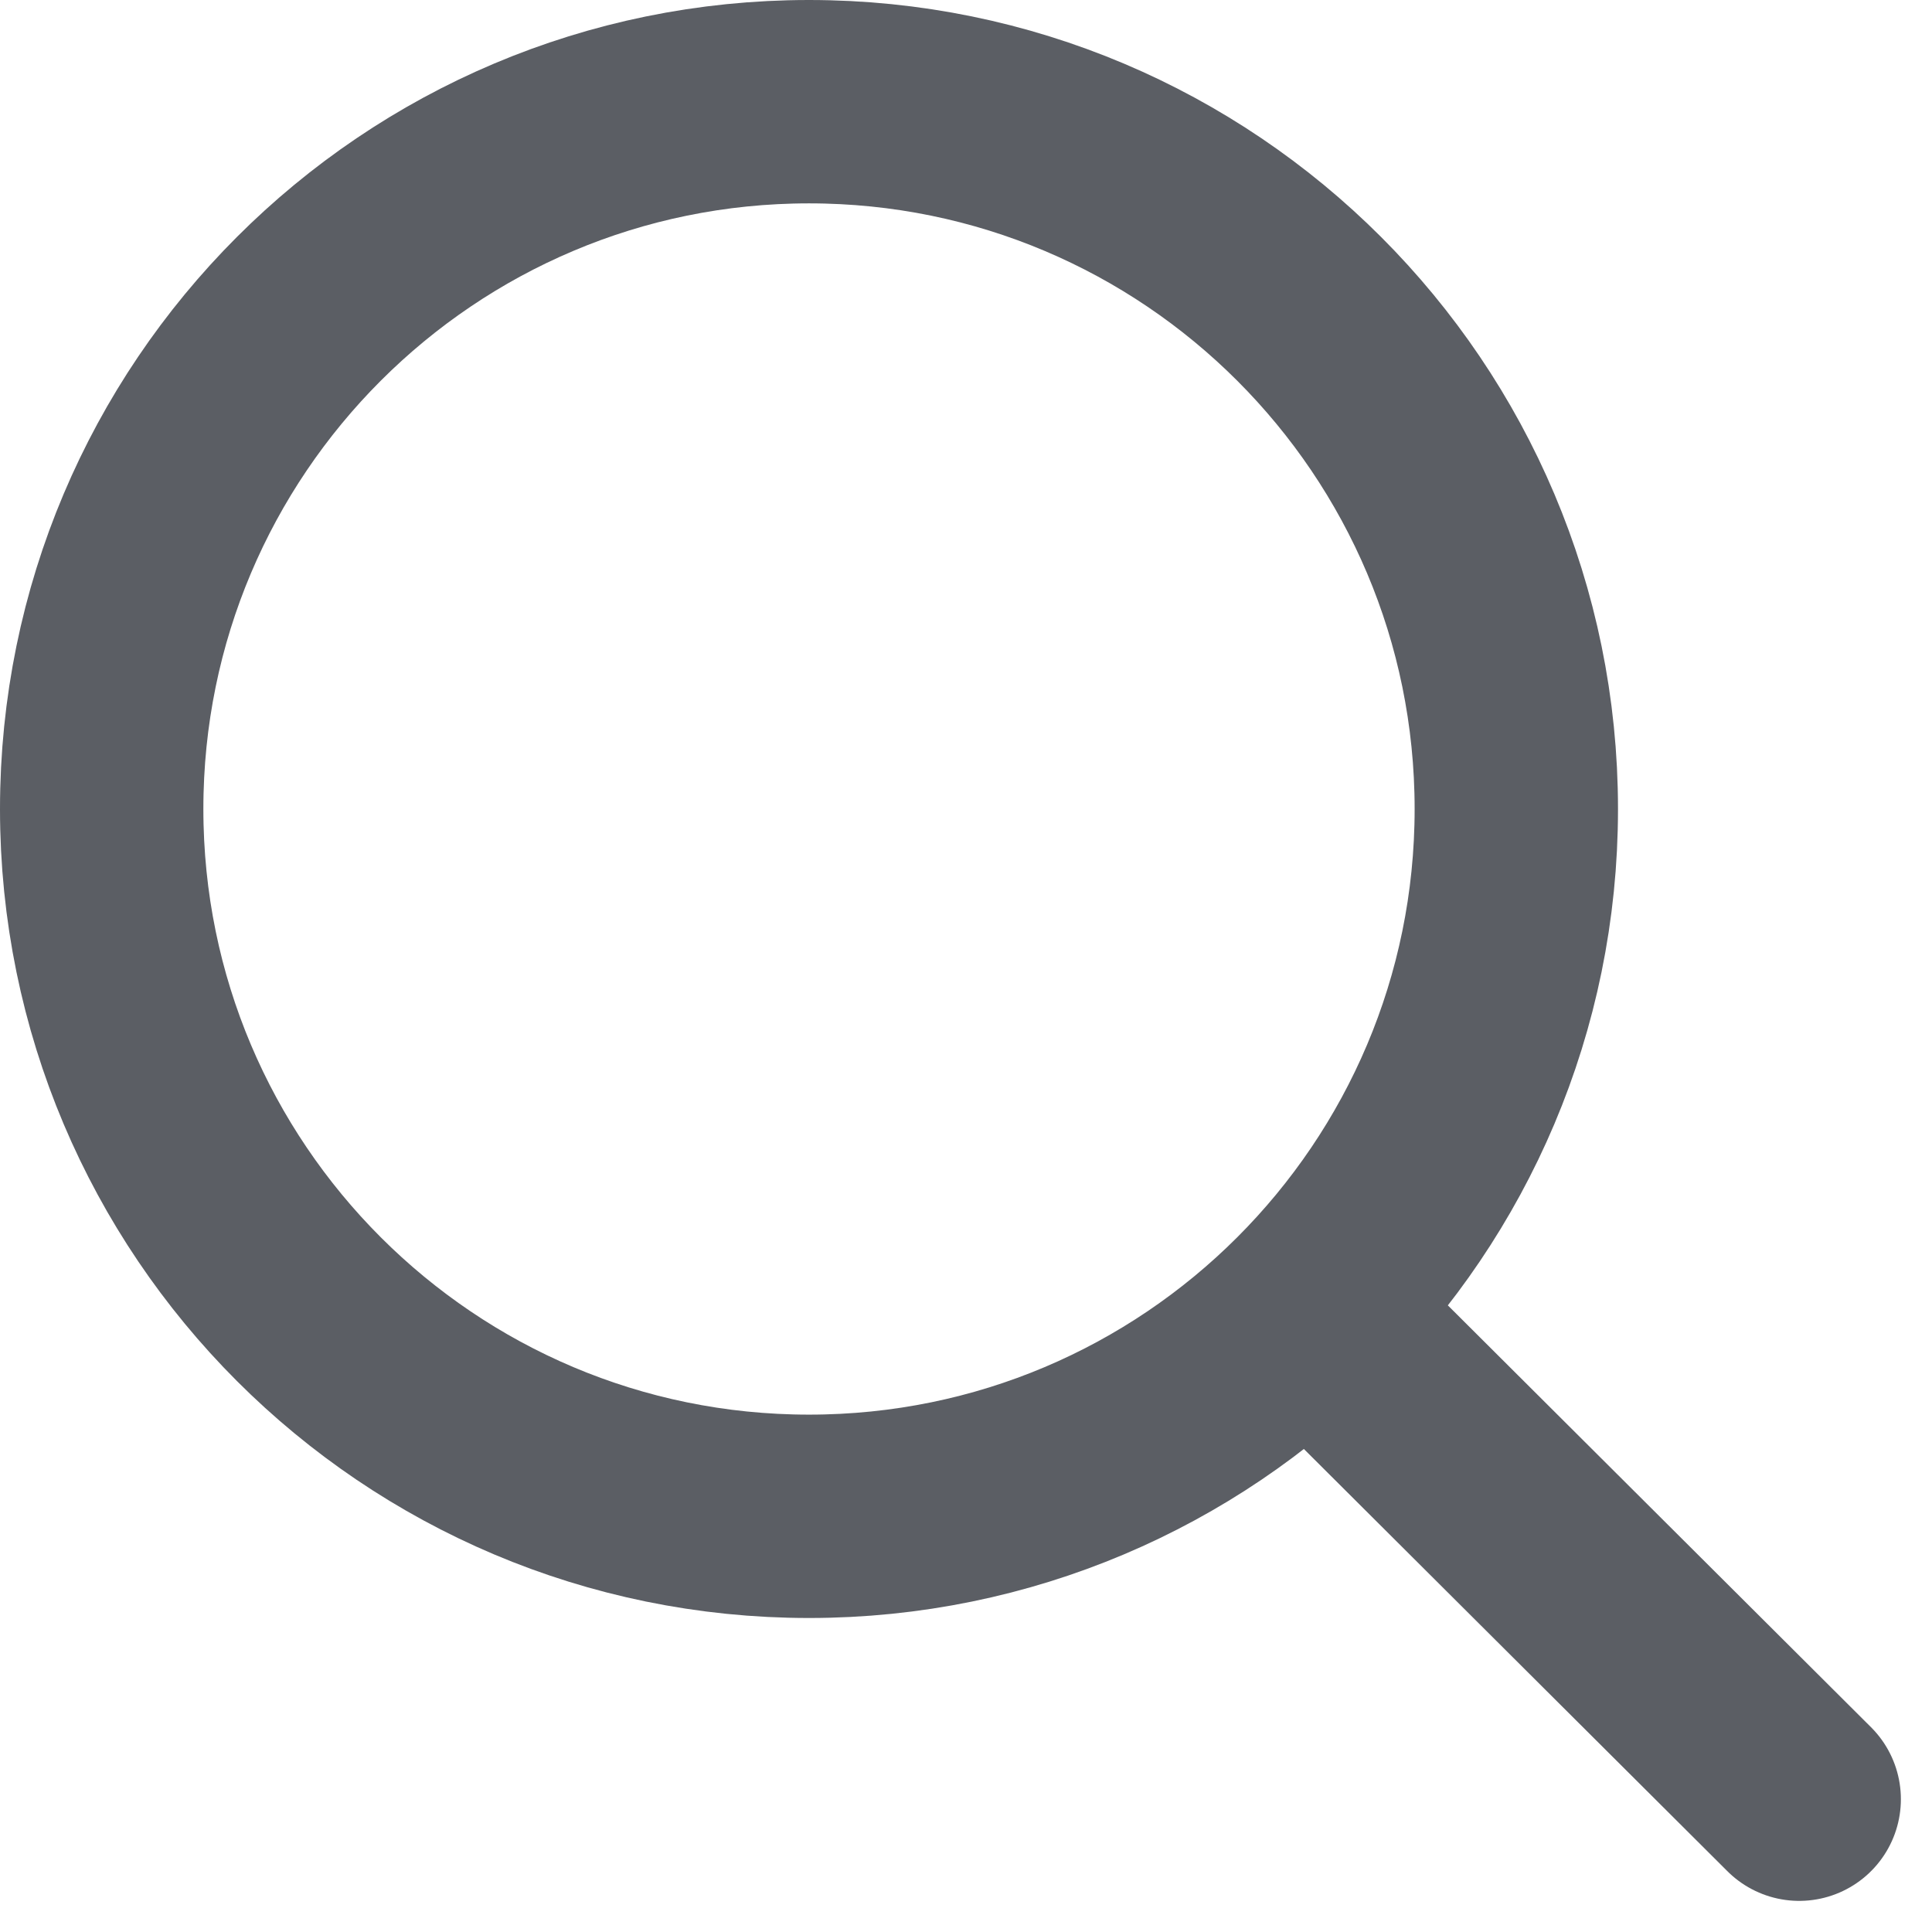
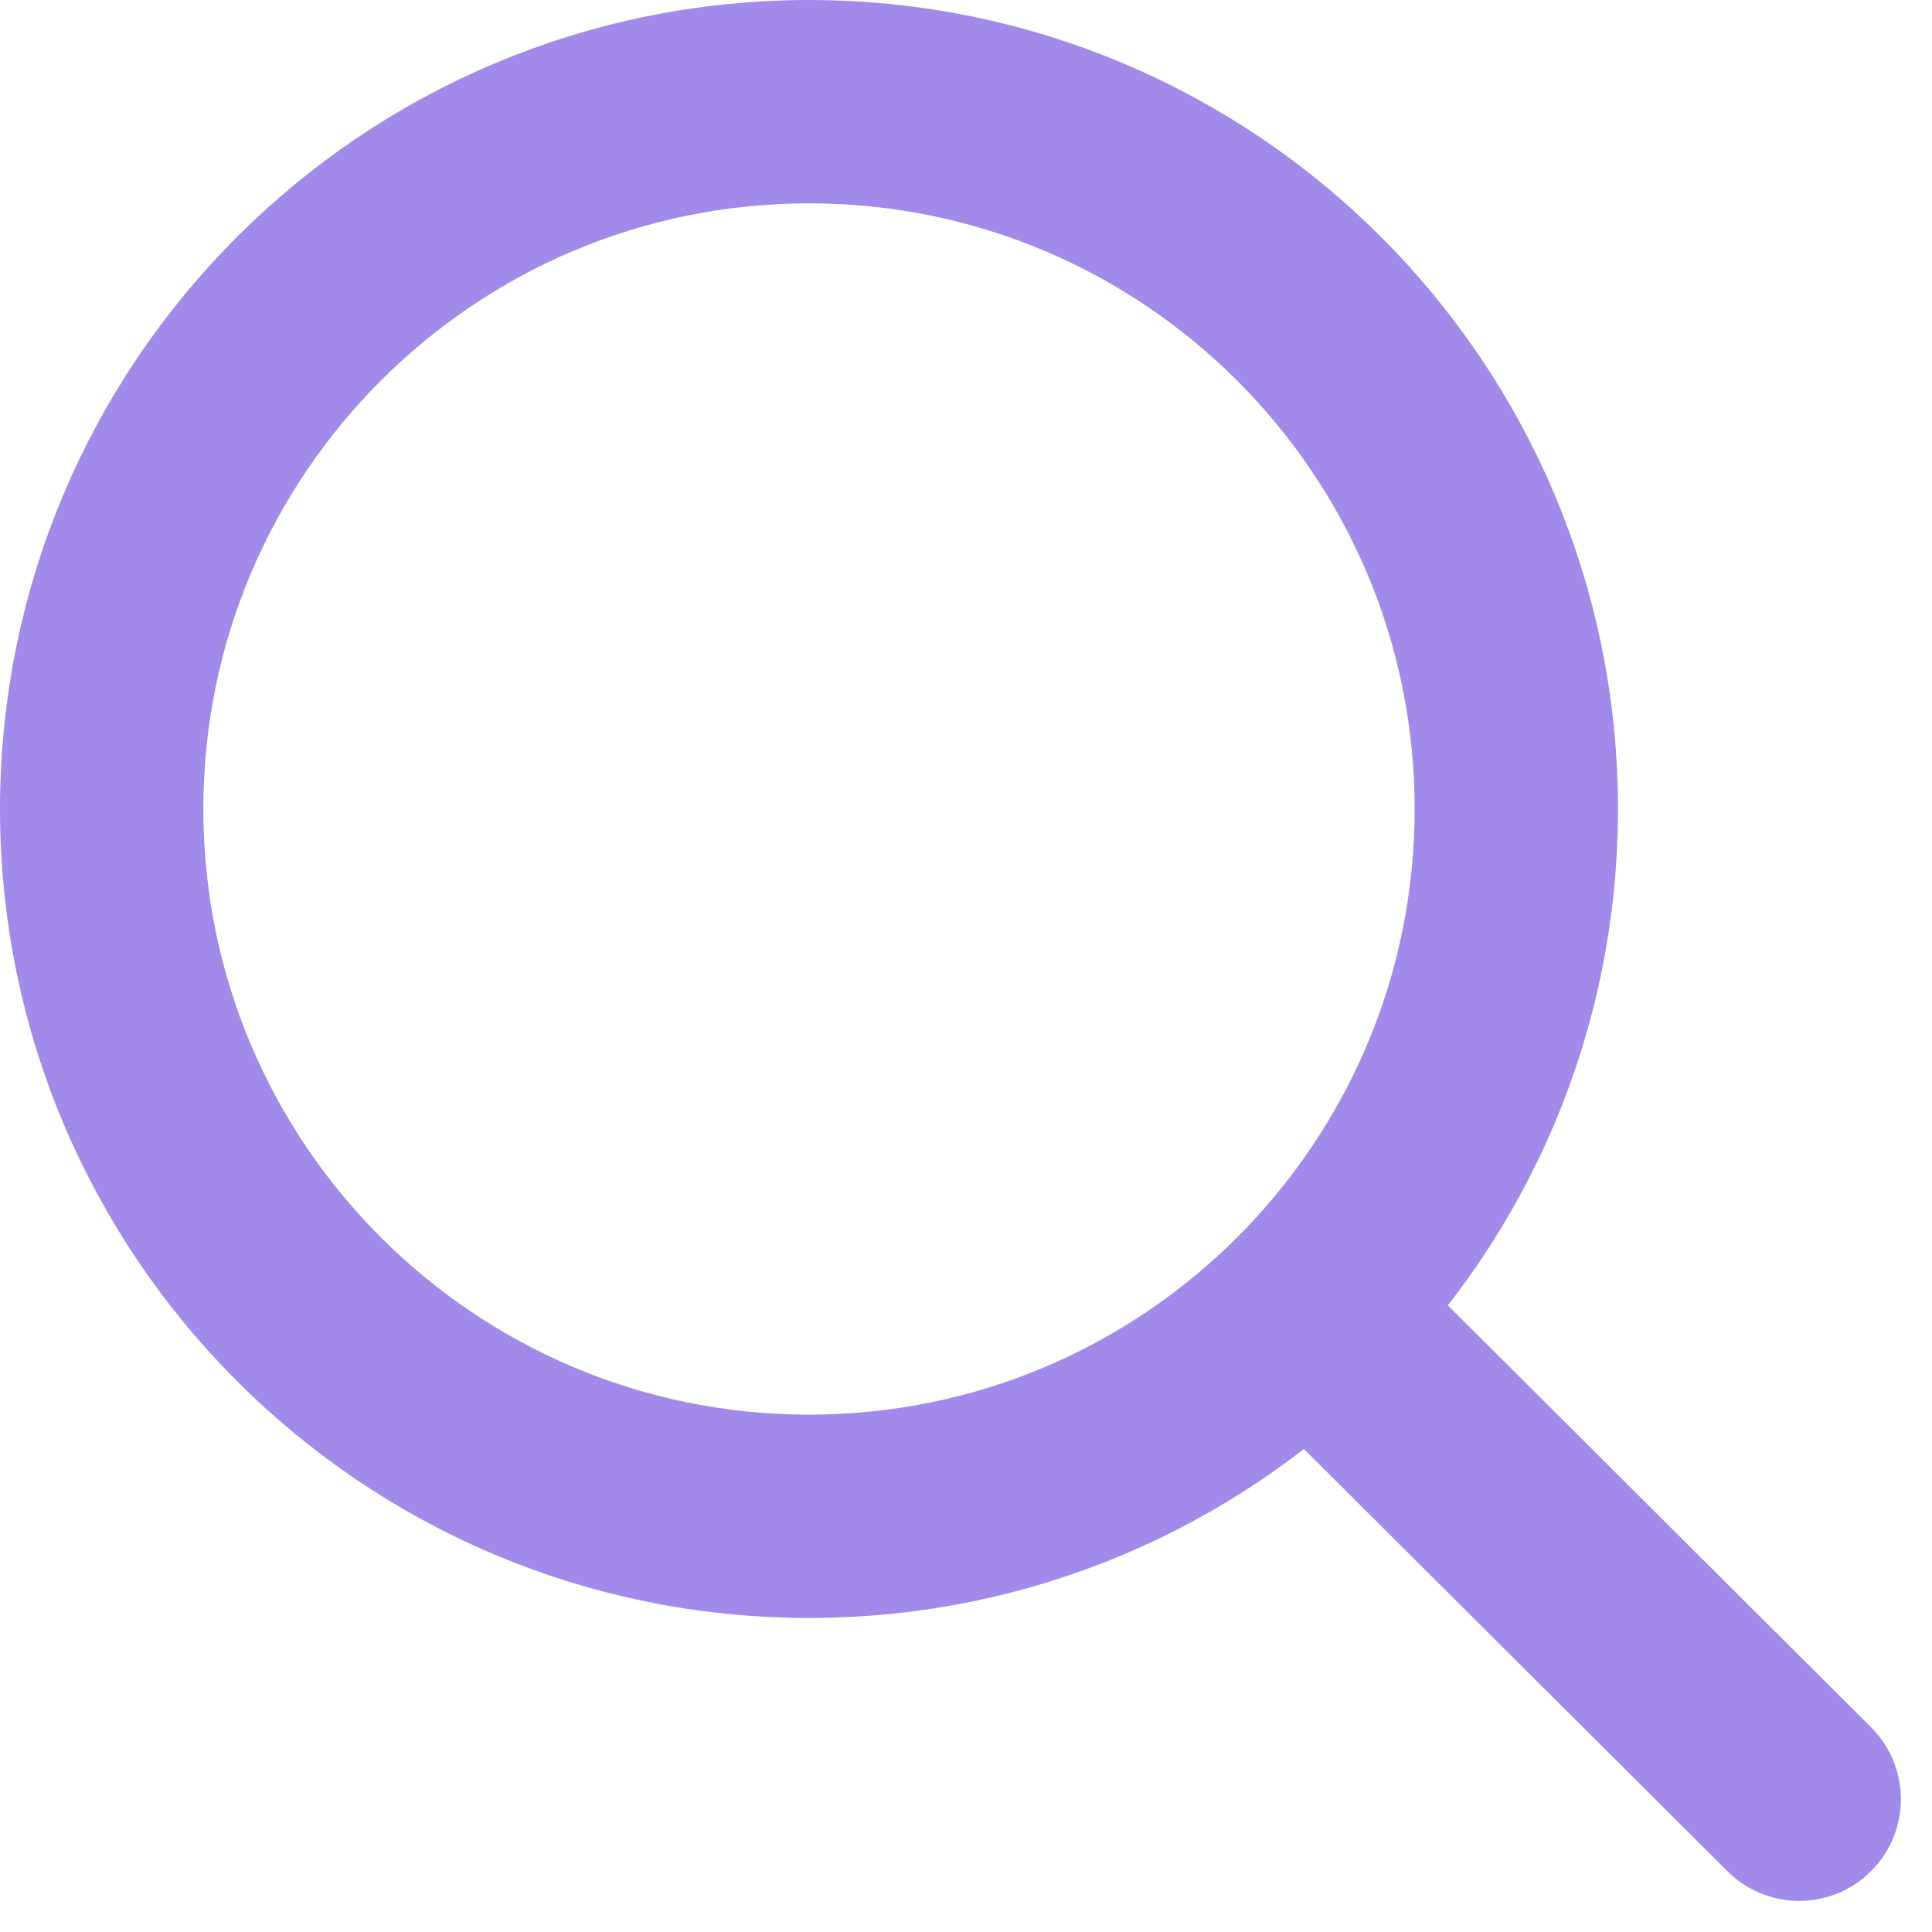
<svg xmlns="http://www.w3.org/2000/svg" width="19" height="19" viewBox="0 0 19 19" fill="none">
-   <path d="M12.867 12.882L17.694 17.694M14.912 7.956C14.912 11.798 11.798 14.912 7.956 14.912C4.114 14.912 1 11.798 1 7.956C1 4.114 4.114 1 7.956 1C11.798 1 14.912 4.114 14.912 7.956Z" stroke="#5B5E64" stroke-width="2" stroke-linecap="round" stroke-linejoin="round" />
+   <path d="M12.867 12.882L17.694 17.694M14.912 7.956C14.912 11.798 11.798 14.912 7.956 14.912C4.114 14.912 1 11.798 1 7.956C1 4.114 4.114 1 7.956 1C11.798 1 14.912 4.114 14.912 7.956Z" stroke="#A28AEB" stroke-width="2" stroke-linecap="round" stroke-linejoin="round" />
</svg>
